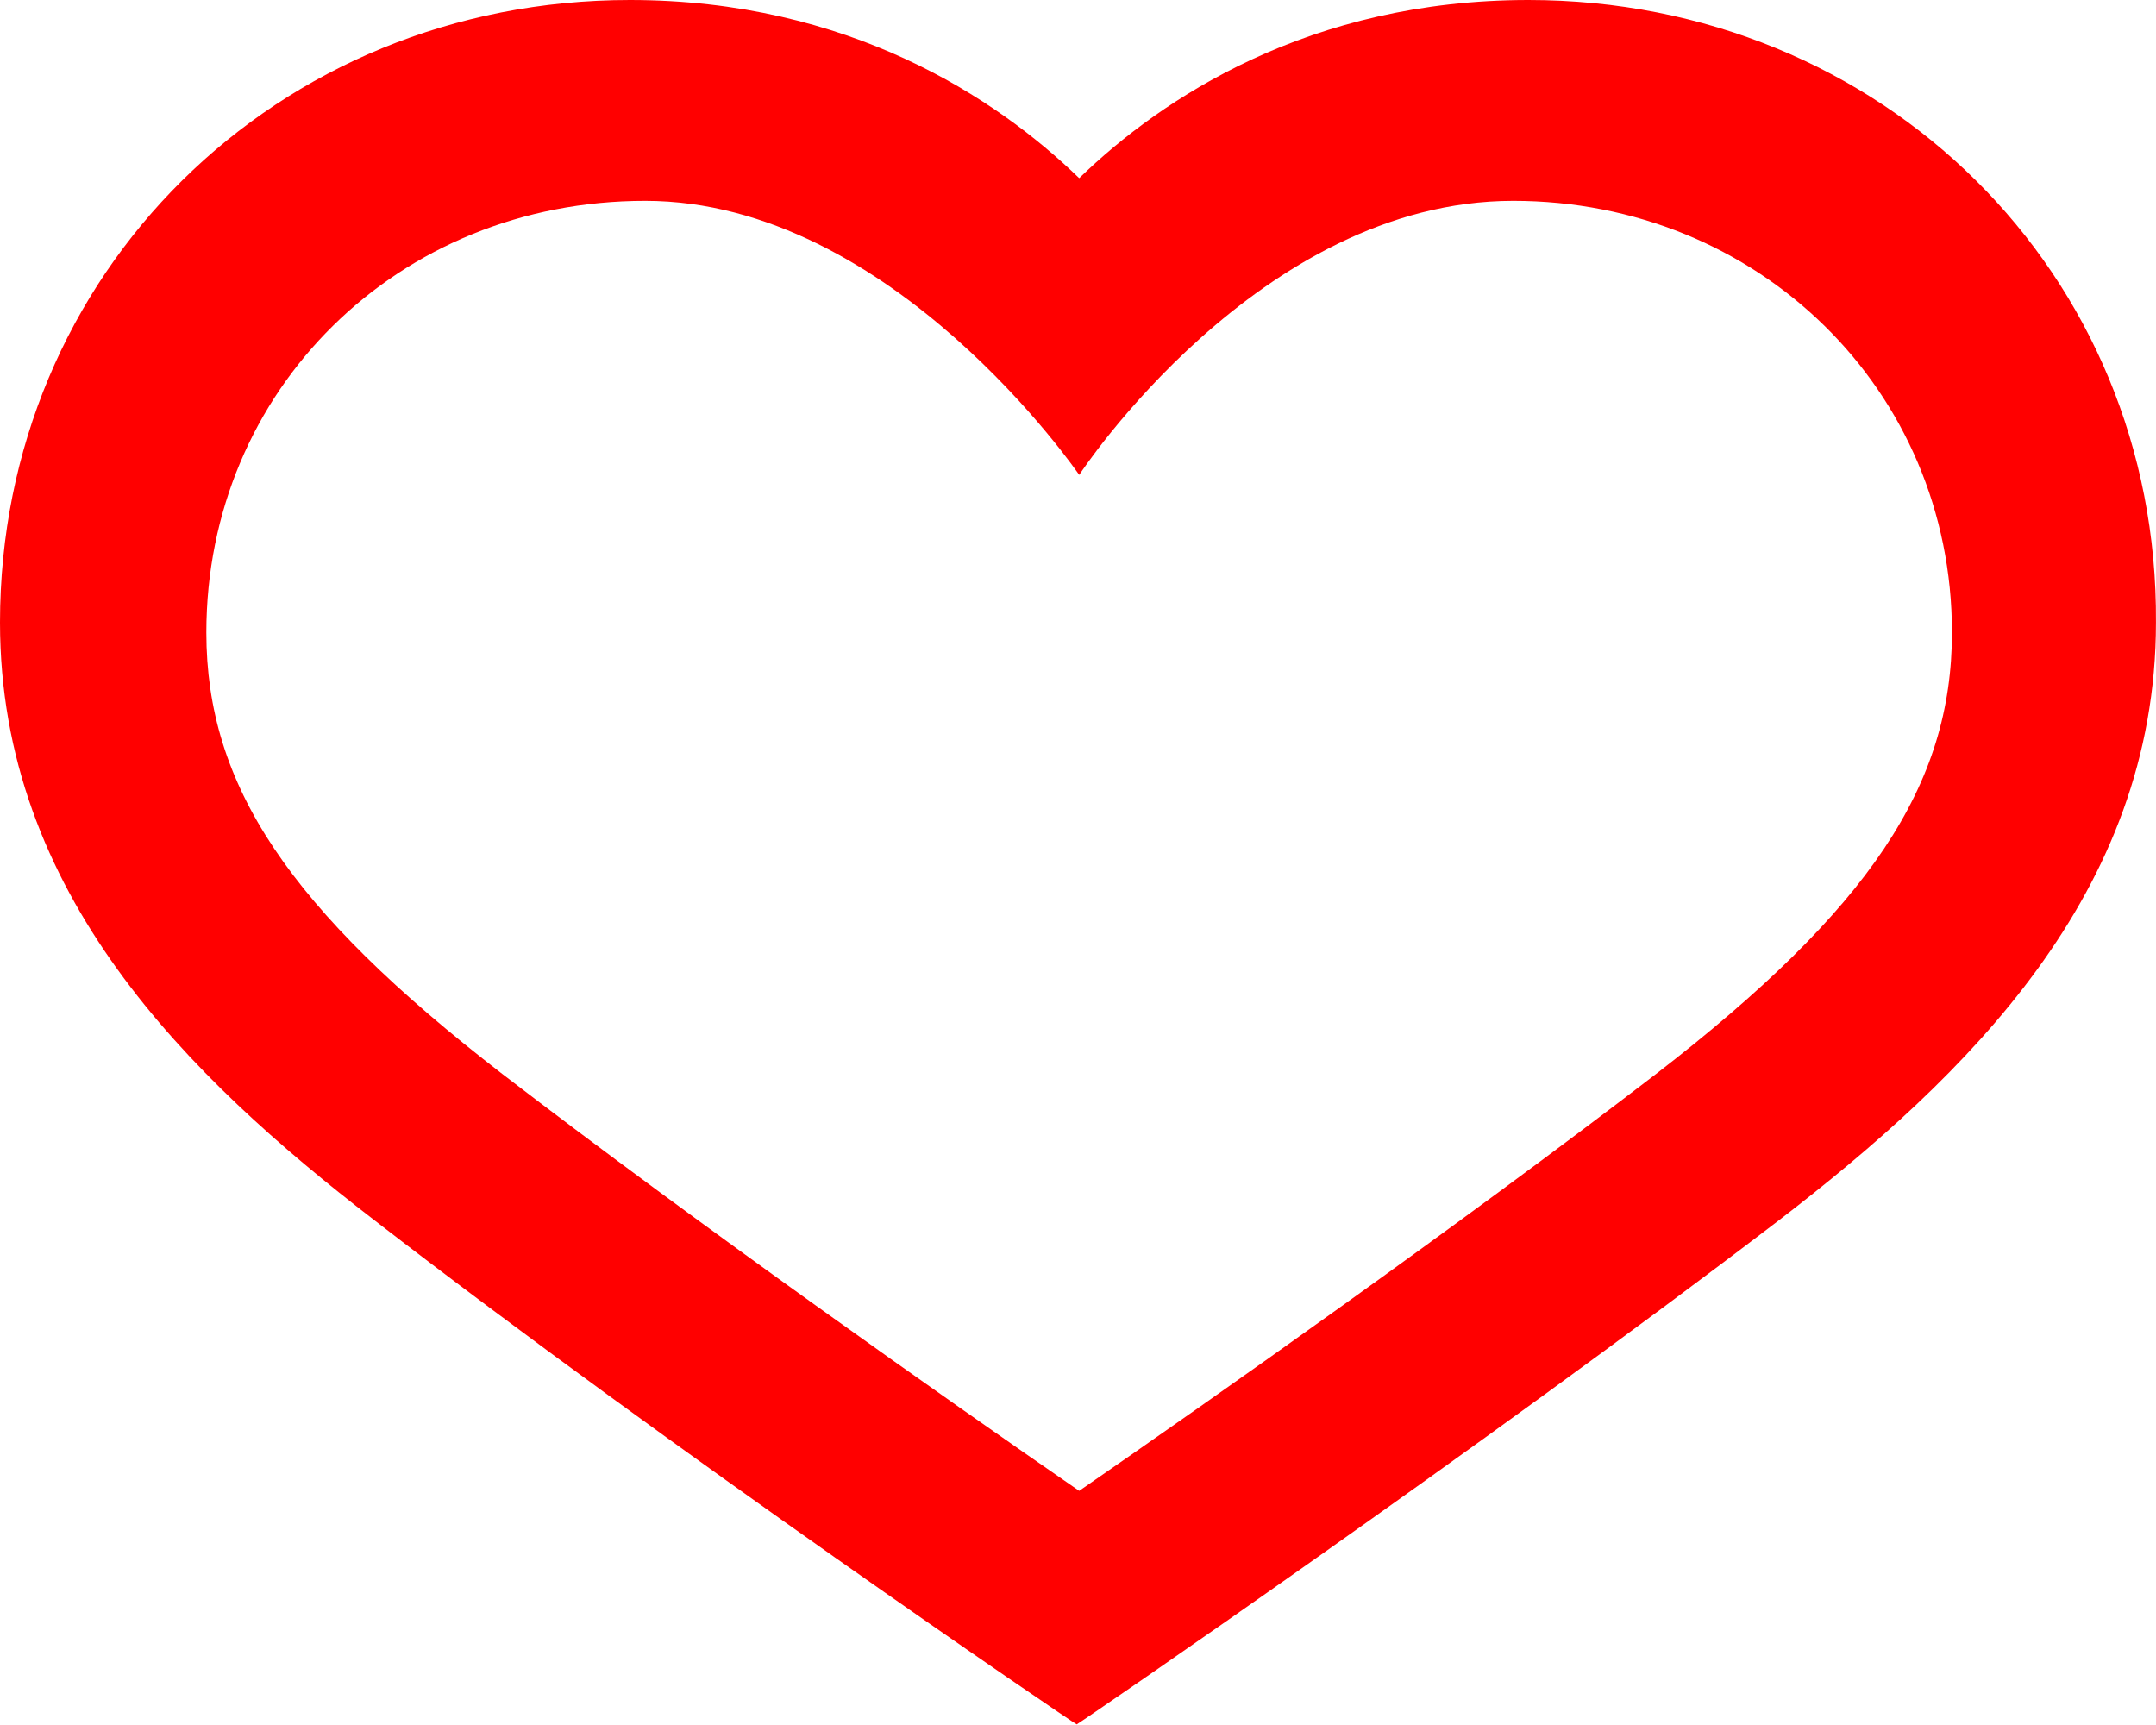
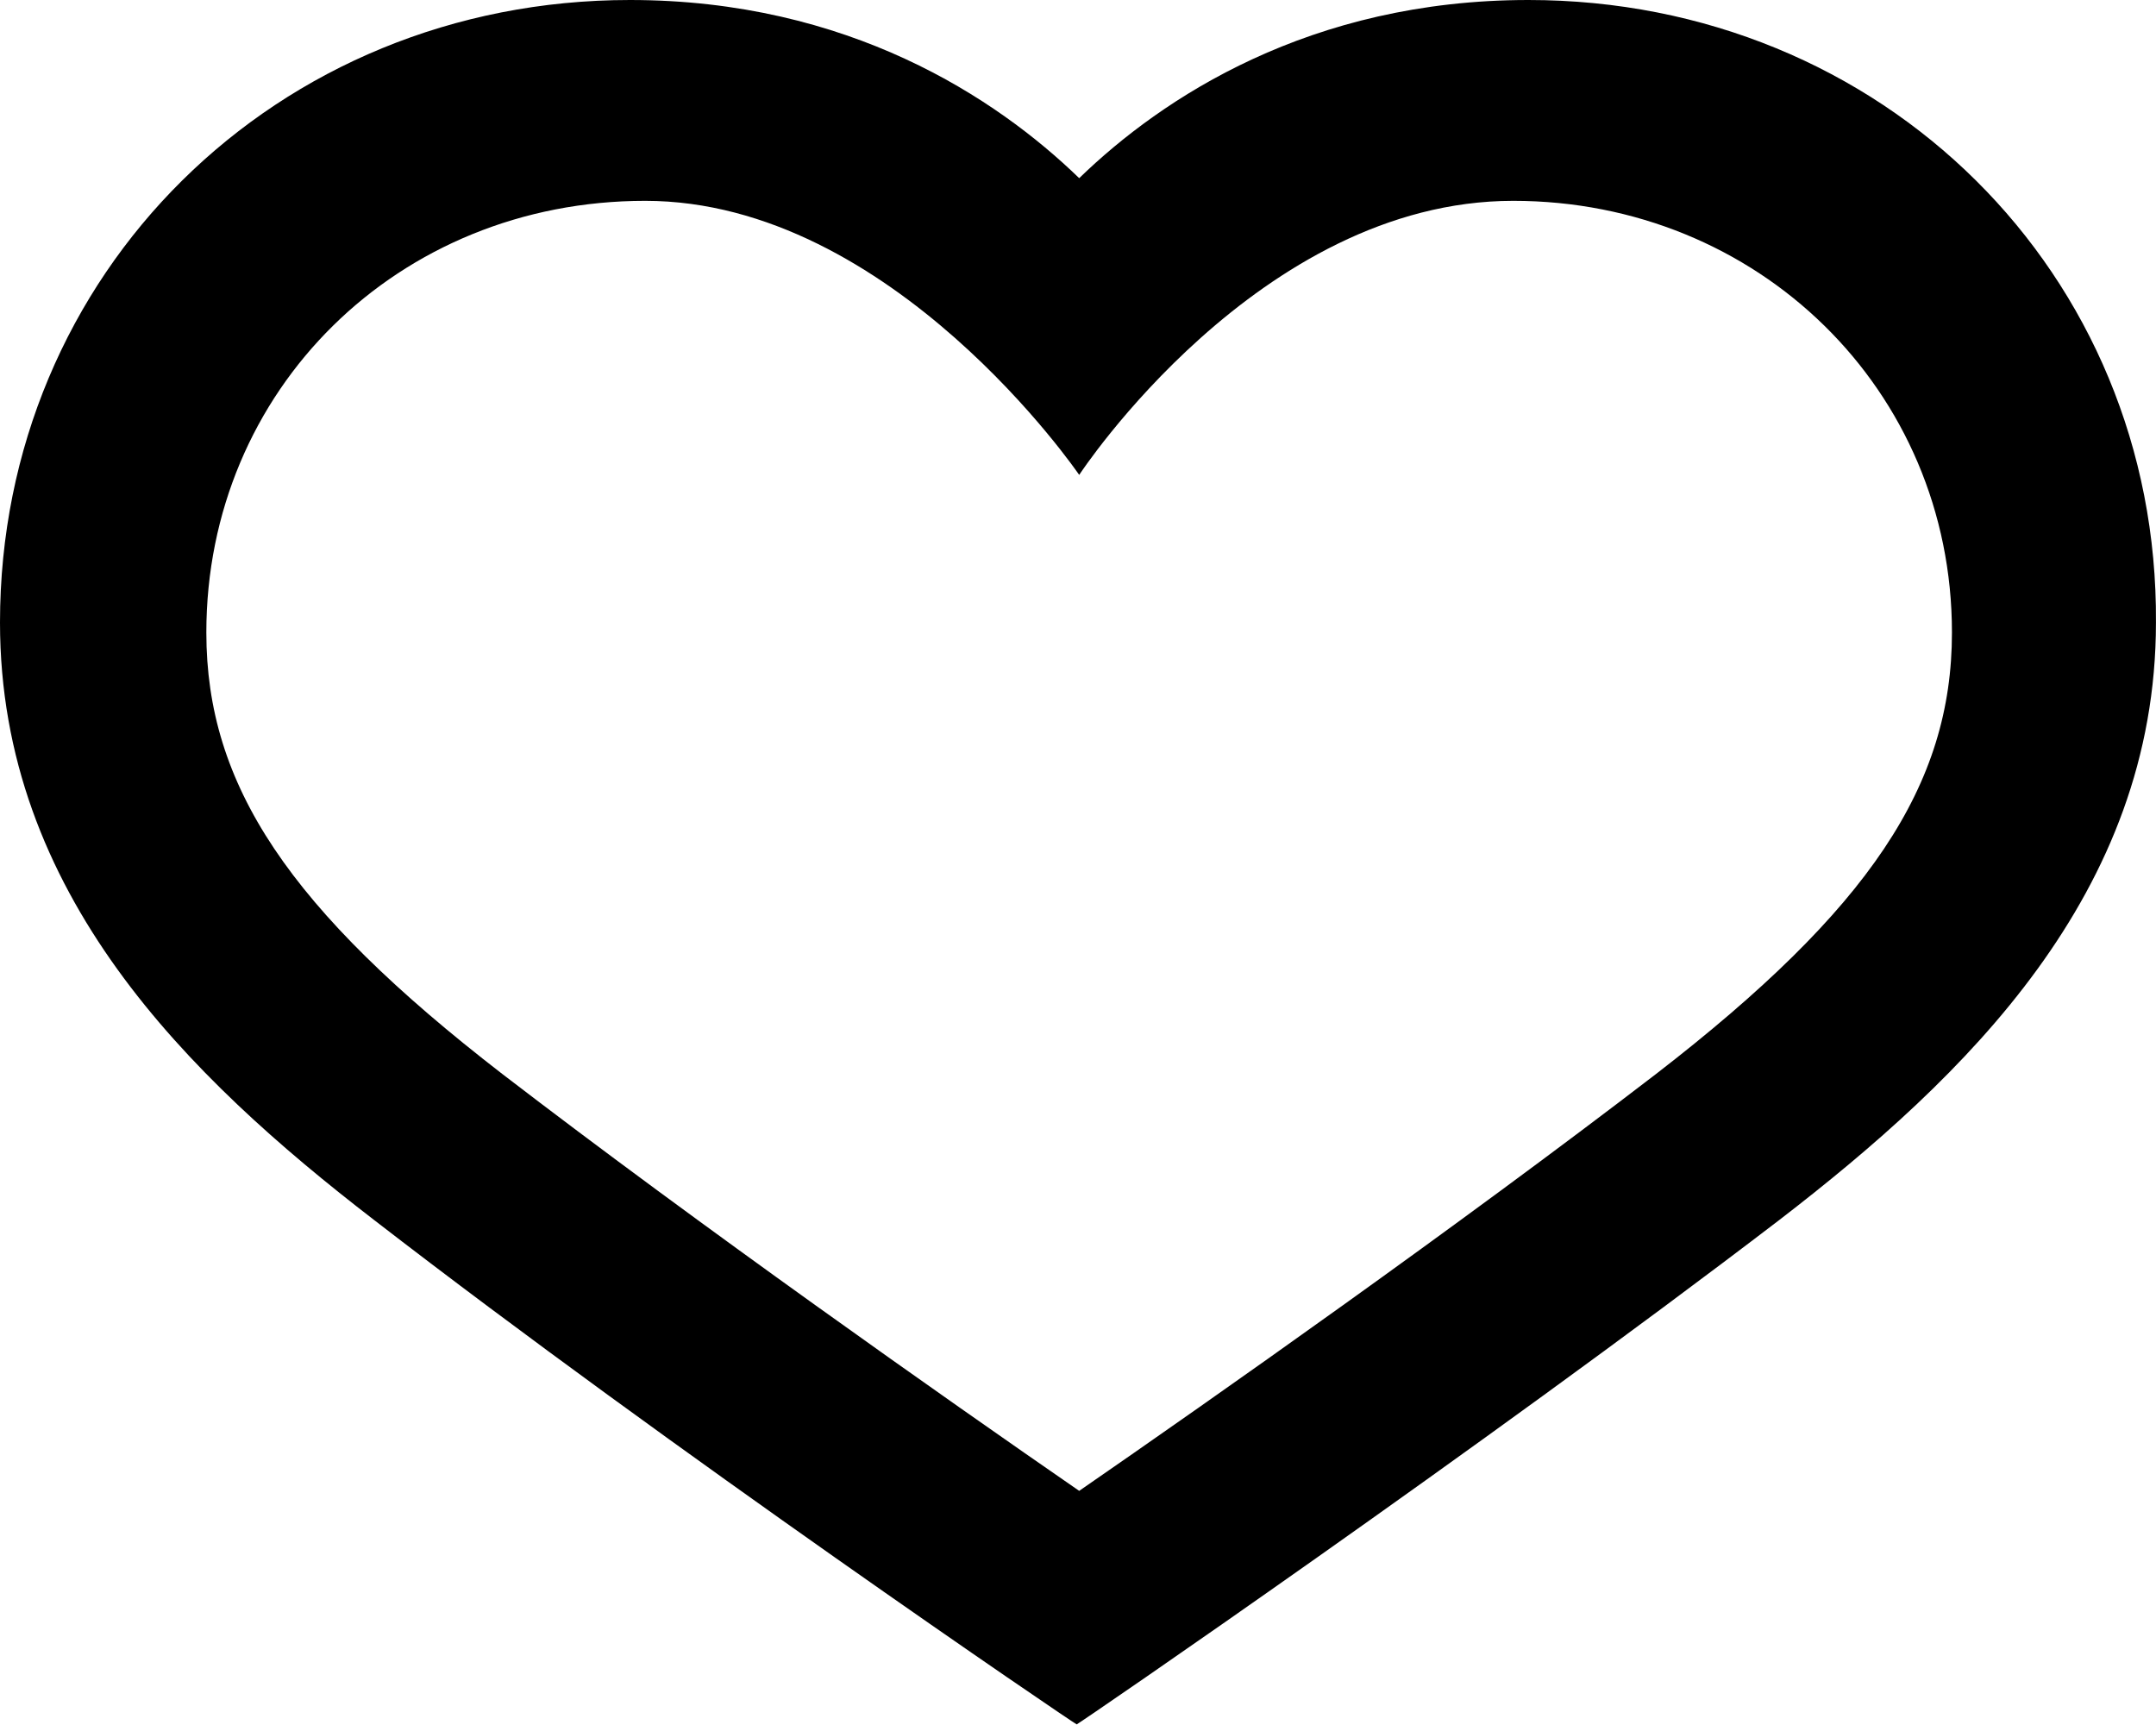
<svg xmlns="http://www.w3.org/2000/svg" version="1.1" id="Layer_1" x="0px" y="0px" width="86.546px" height="69.212px" viewBox="-0.257 0 86.546 69.212" enable-background="new -0.257 0 86.546 69.212" xml:space="preserve">
-   <path fill="#FF0000" d="M44.96,17.405" />
+   <path fill="#000000" d="M44.96,17.405" />
  <g>
-     <path fill="#FF0000" d="M61.098,0c-8.768,0-14.711,3.928-18.034,7.151C39.738,3.928,33.795,0,25.03,0   C10.824,0-0.257,10.981-0.257,24.985c0,10.881,7.554,18.234,15.01,23.977c11.99,9.27,28.009,20.152,28.21,20.25l0,0l0,0   c0.201-0.098,16.221-11.08,28.211-20.25c7.459-5.742,15.113-13.096,15.113-23.977C86.385,10.981,75.307,0,61.098,0z M66.227,43.101   c-7.981,6.13-17.809,13.042-23.163,16.738C37.71,56.143,27.881,49.23,19.899,43.101C11.334,36.485,8.026,31.518,8.026,25.387   c0-9.733,7.688-17.326,17.617-17.326c9.926,0,17.421,11,17.421,11s7.203-11,17.422-11c9.828,0,17.612,7.592,17.612,17.326   C78.098,31.518,74.791,36.485,66.227,43.101z" />
+     <path fill="#000000" d="M61.098,0c-8.768,0-14.711,3.928-18.034,7.151C39.738,3.928,33.795,0,25.03,0   C10.824,0-0.257,10.981-0.257,24.985c0,10.881,7.554,18.234,15.01,23.977c11.99,9.27,28.009,20.152,28.21,20.25l0,0l0,0   c0.201-0.098,16.221-11.08,28.211-20.25c7.459-5.742,15.113-13.096,15.113-23.977C86.385,10.981,75.307,0,61.098,0z M66.227,43.101   c-7.981,6.13-17.809,13.042-23.163,16.738C37.71,56.143,27.881,49.23,19.899,43.101C11.334,36.485,8.026,31.518,8.026,25.387   c0-9.733,7.688-17.326,17.617-17.326c9.926,0,17.421,11,17.421,11s7.203-11,17.422-11c9.828,0,17.612,7.592,17.612,17.326   C78.098,31.518,74.791,36.485,66.227,43.101z" />
  </g>
</svg>
